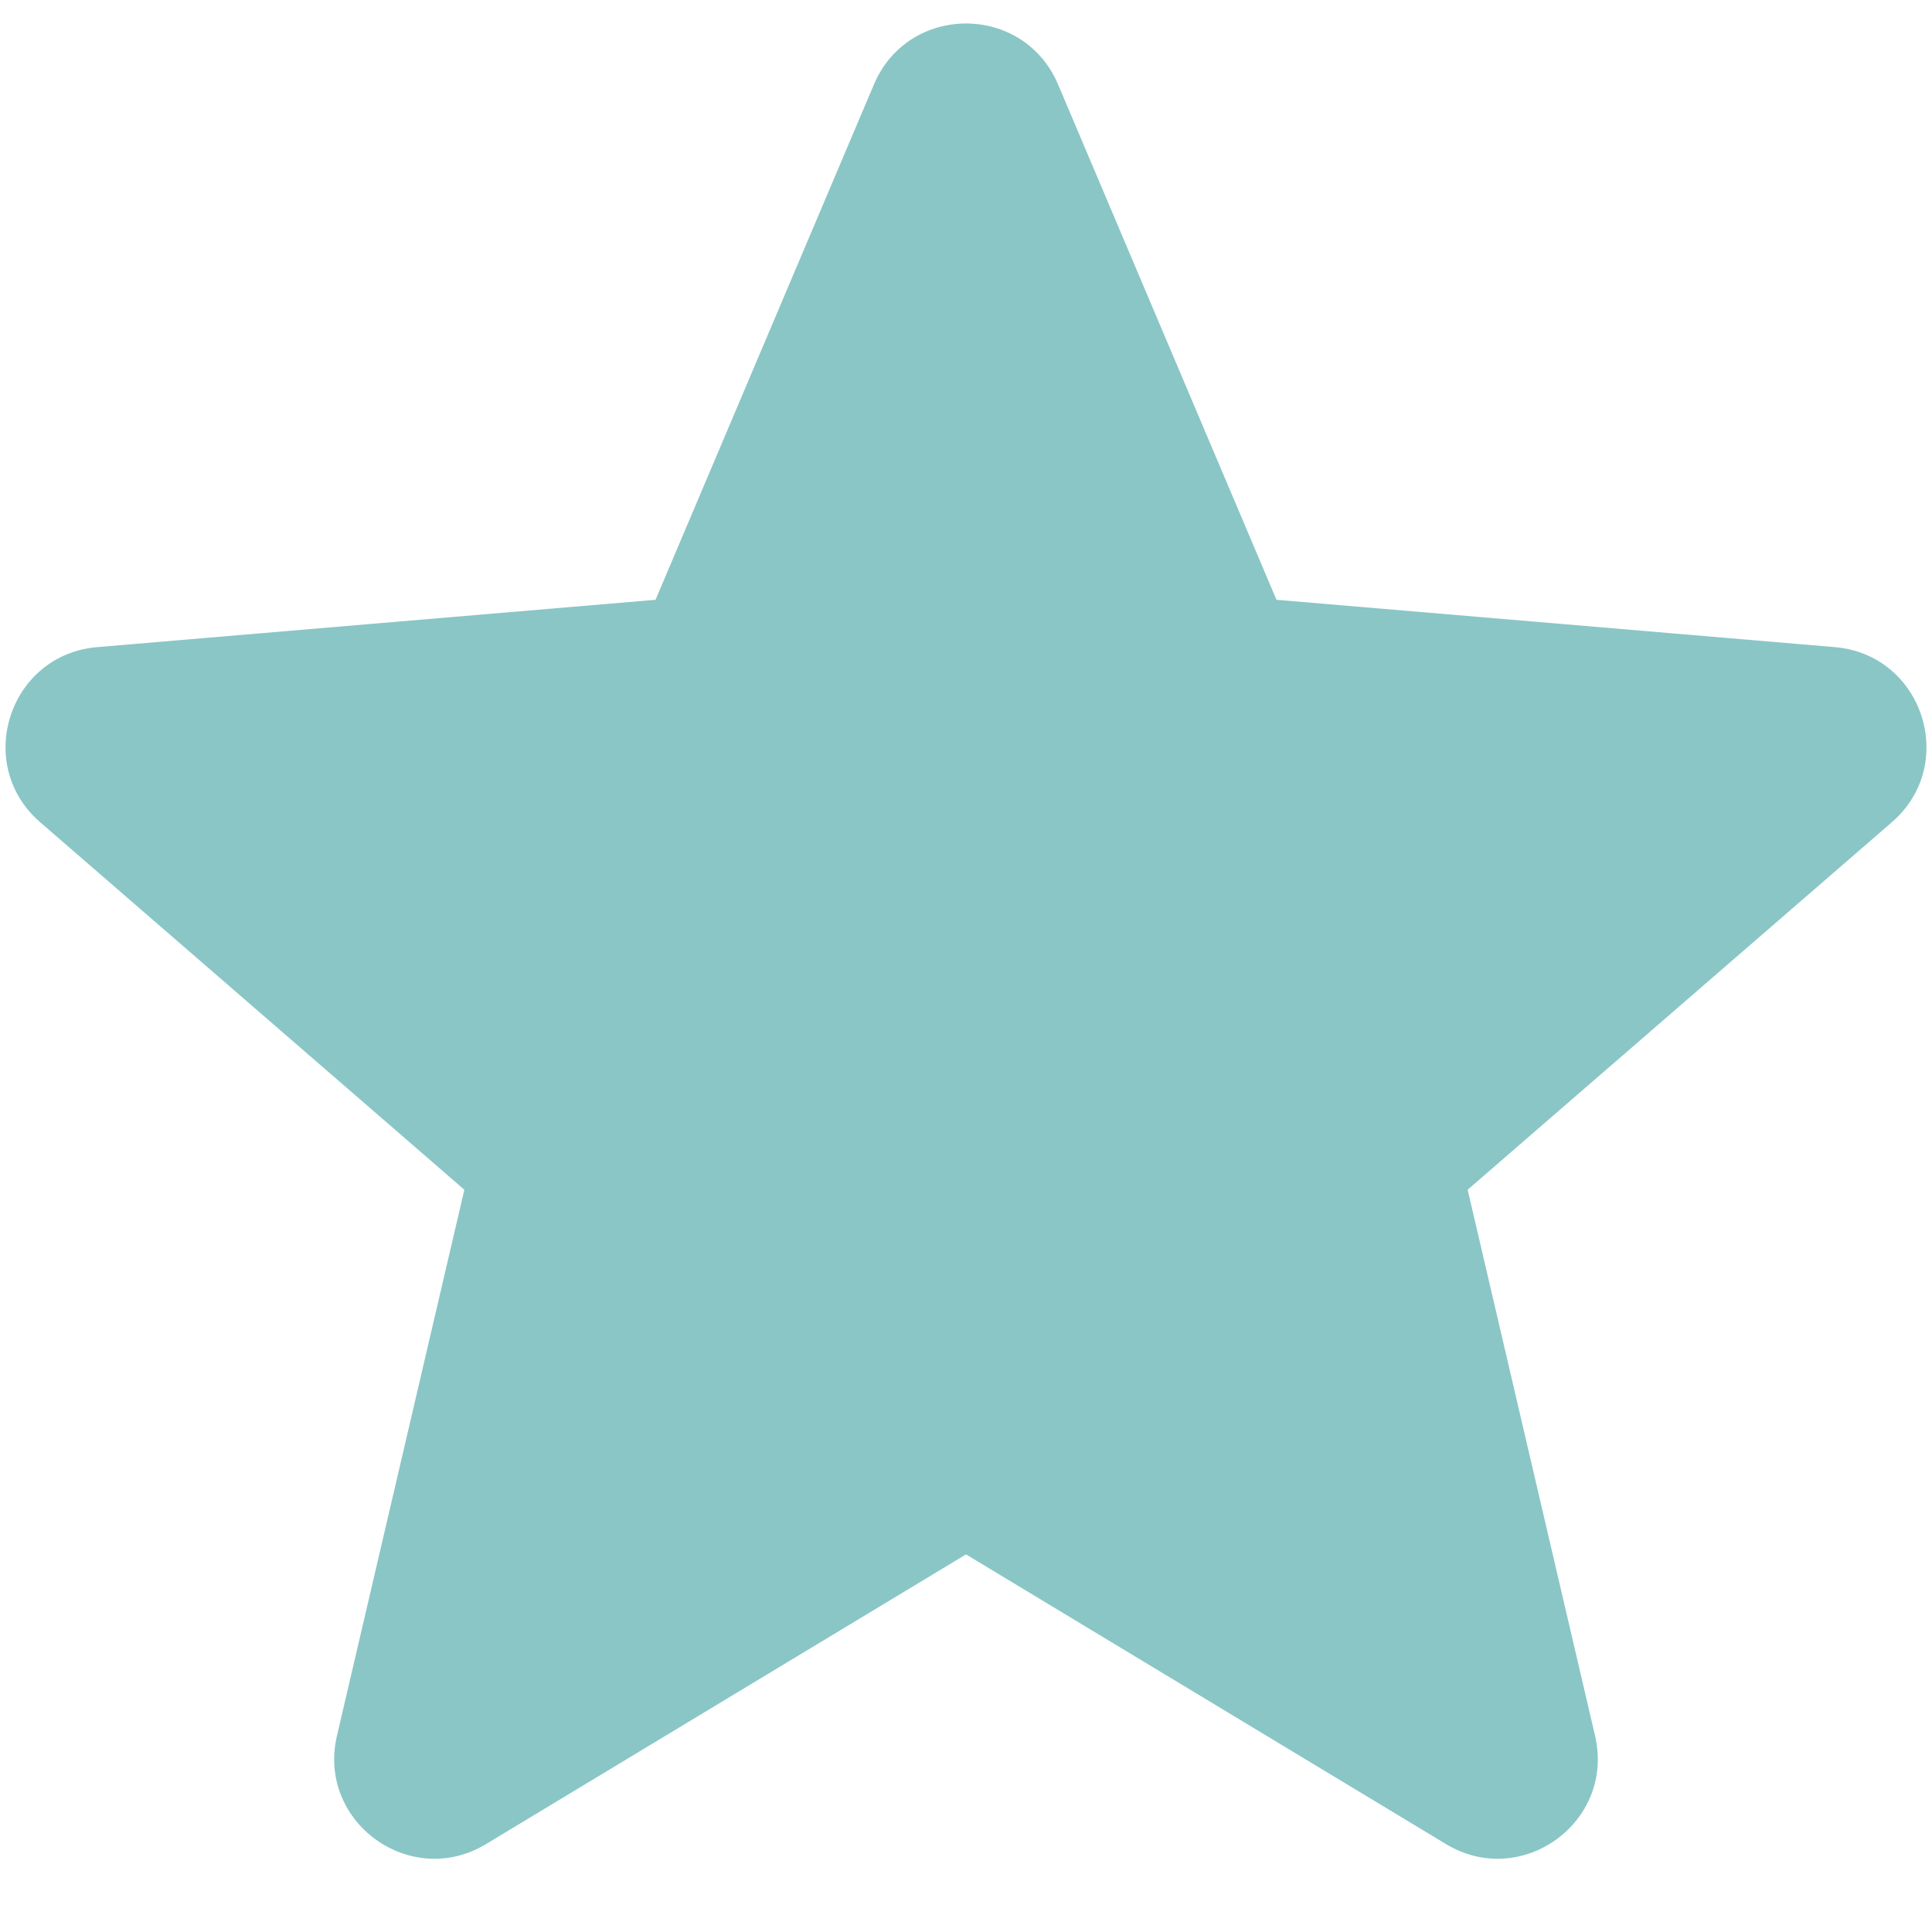
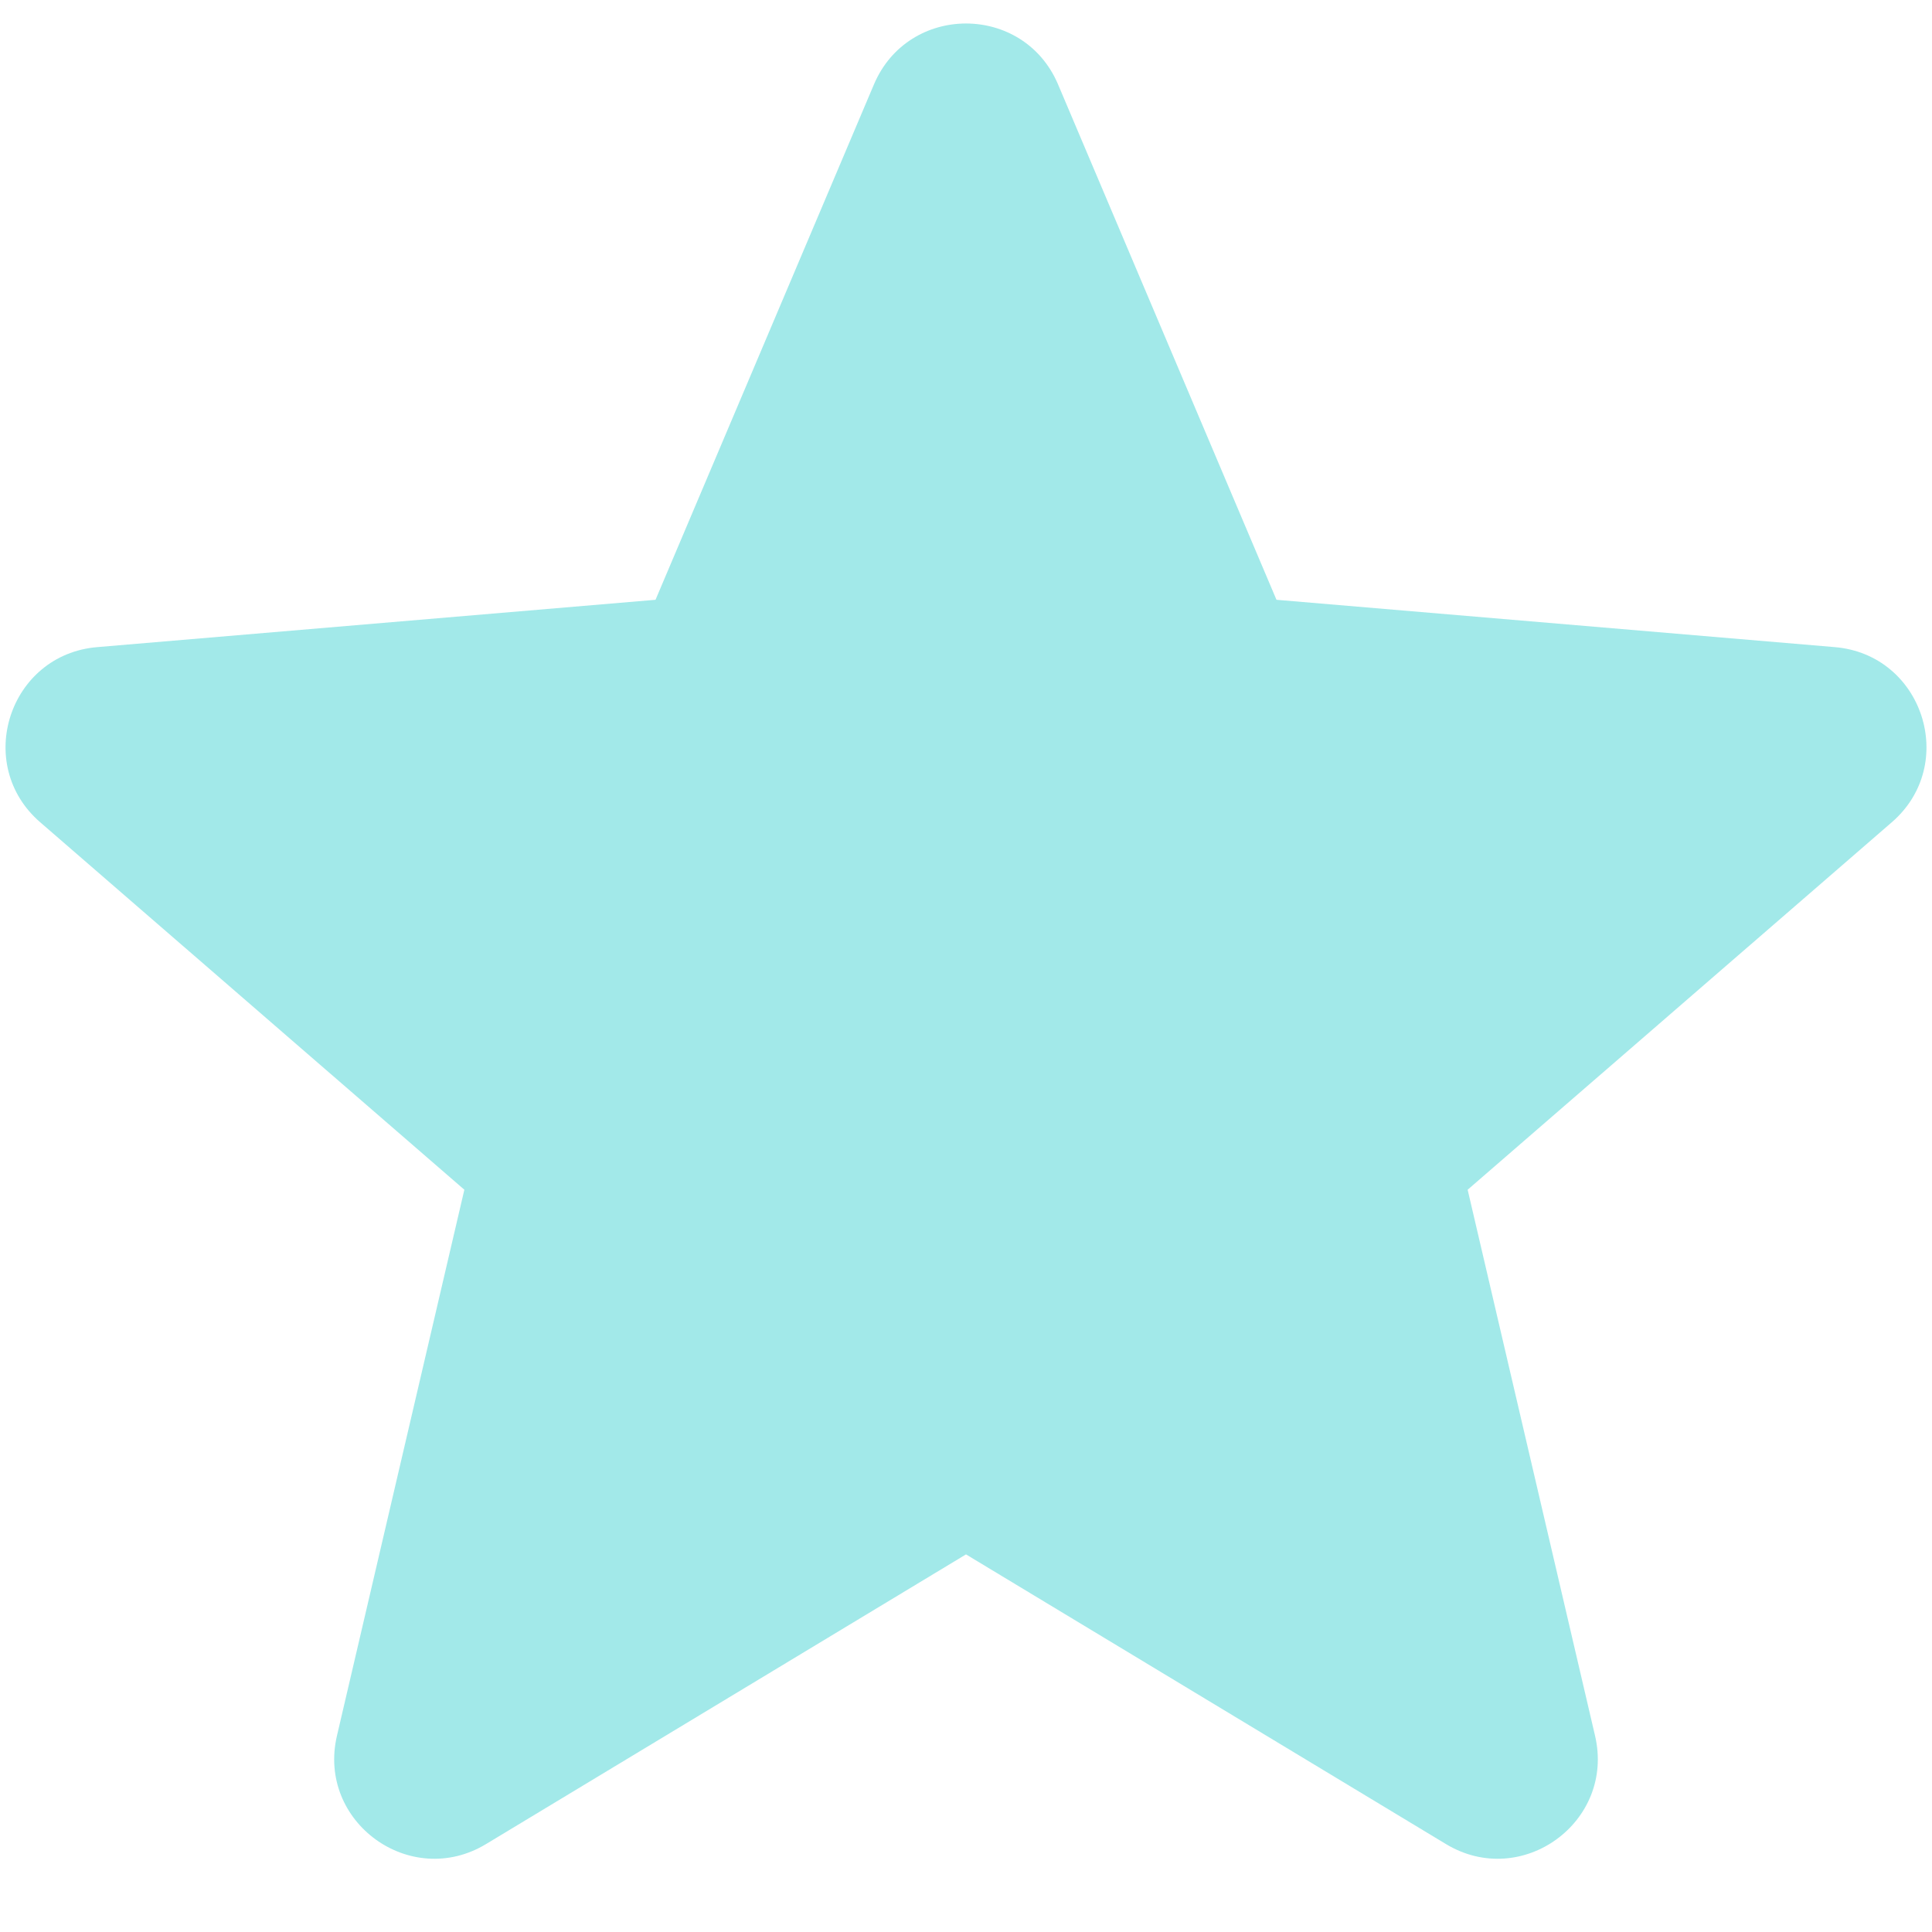
<svg xmlns="http://www.w3.org/2000/svg" width="20" height="20" viewBox="0 0 20 20" fill="none">
-   <path d="M18.994 6.699L13.214 6.209L10.953 0.874C10.596 0.033 9.404 0.033 9.047 0.874L6.786 6.209L1.006 6.699C0.094 6.776 -0.276 7.913 0.416 8.512L4.807 12.316L3.488 17.969C3.28 18.86 4.247 19.563 5.031 19.09L10 16.091L14.969 19.09C15.753 19.563 16.72 18.86 16.512 17.969L15.193 12.316L19.584 8.512C20.276 7.913 19.906 6.776 18.994 6.699Z" fill="#8AC6C6" />
+   <path d="M18.994 6.699L13.214 6.209L10.953 0.874C10.596 0.033 9.404 0.033 9.047 0.874L6.786 6.209L1.006 6.699C0.094 6.776 -0.276 7.913 0.416 8.512L4.807 12.316L3.488 17.969C3.28 18.86 4.247 19.563 5.031 19.09L10 16.091L14.969 19.09C15.753 19.563 16.72 18.86 16.512 17.969L15.193 12.316L19.584 8.512C20.276 7.913 19.906 6.776 18.994 6.699Z" fill="#a2e9e9" />
</svg>
